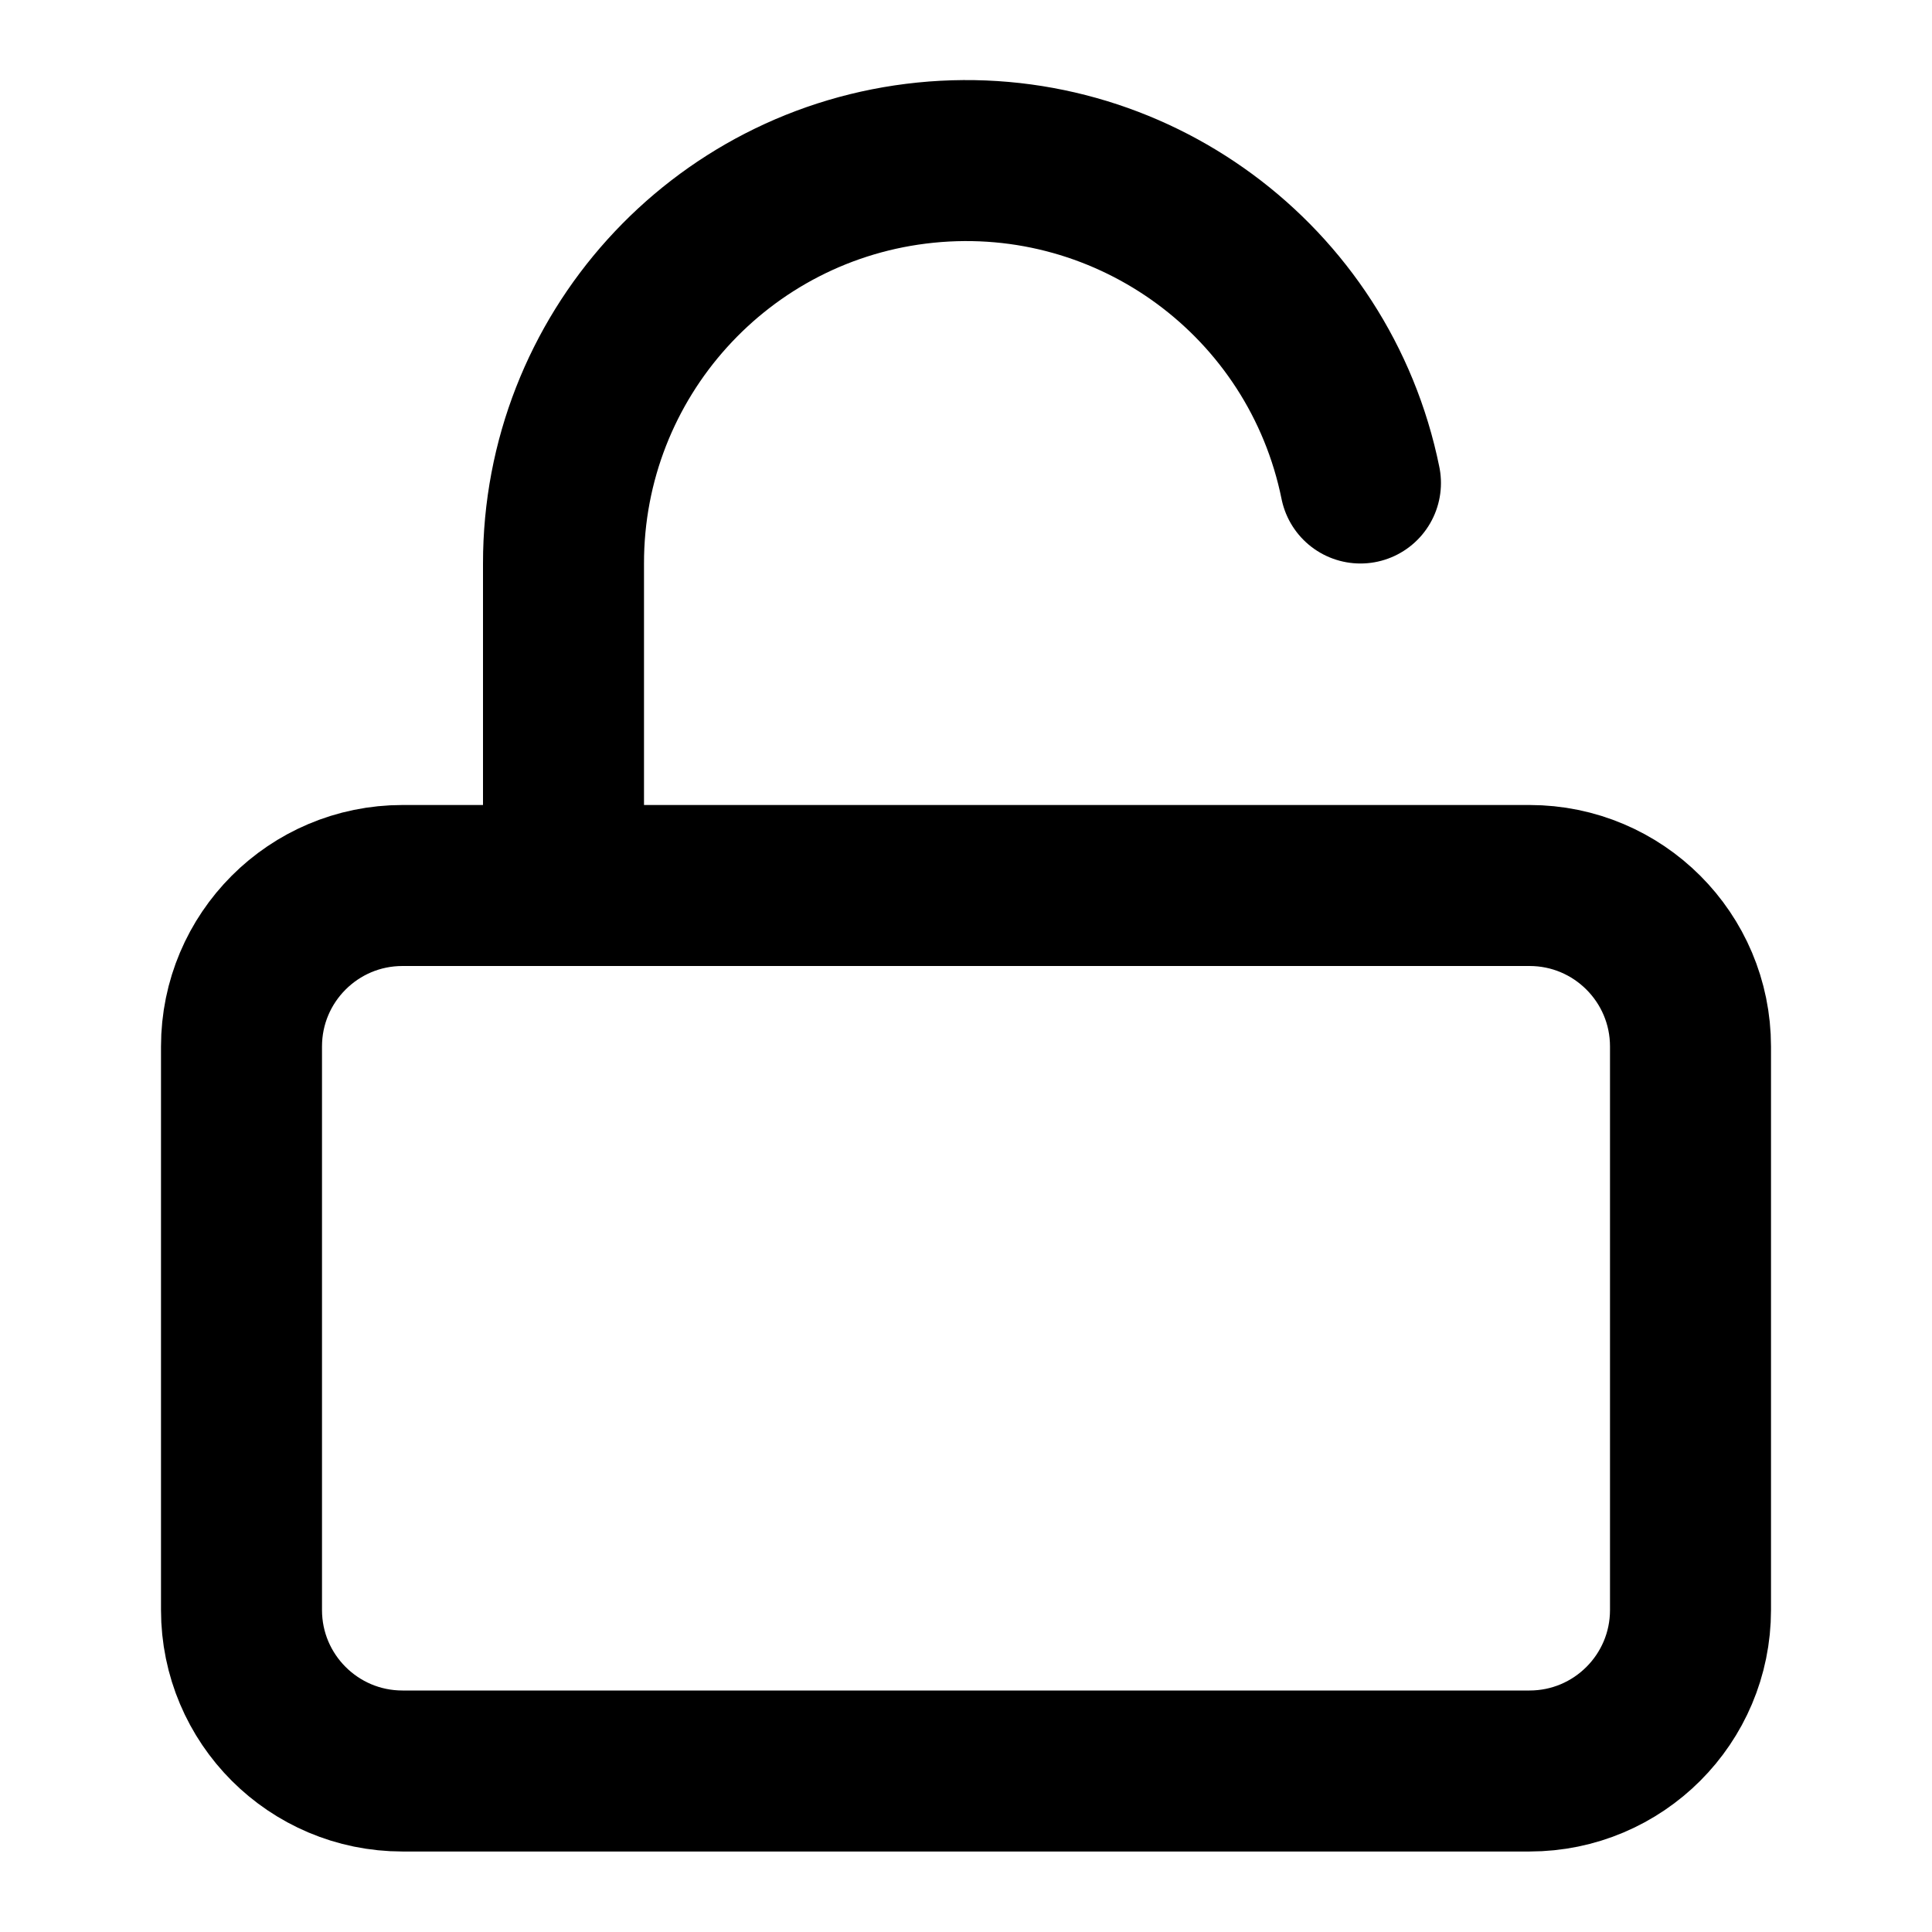
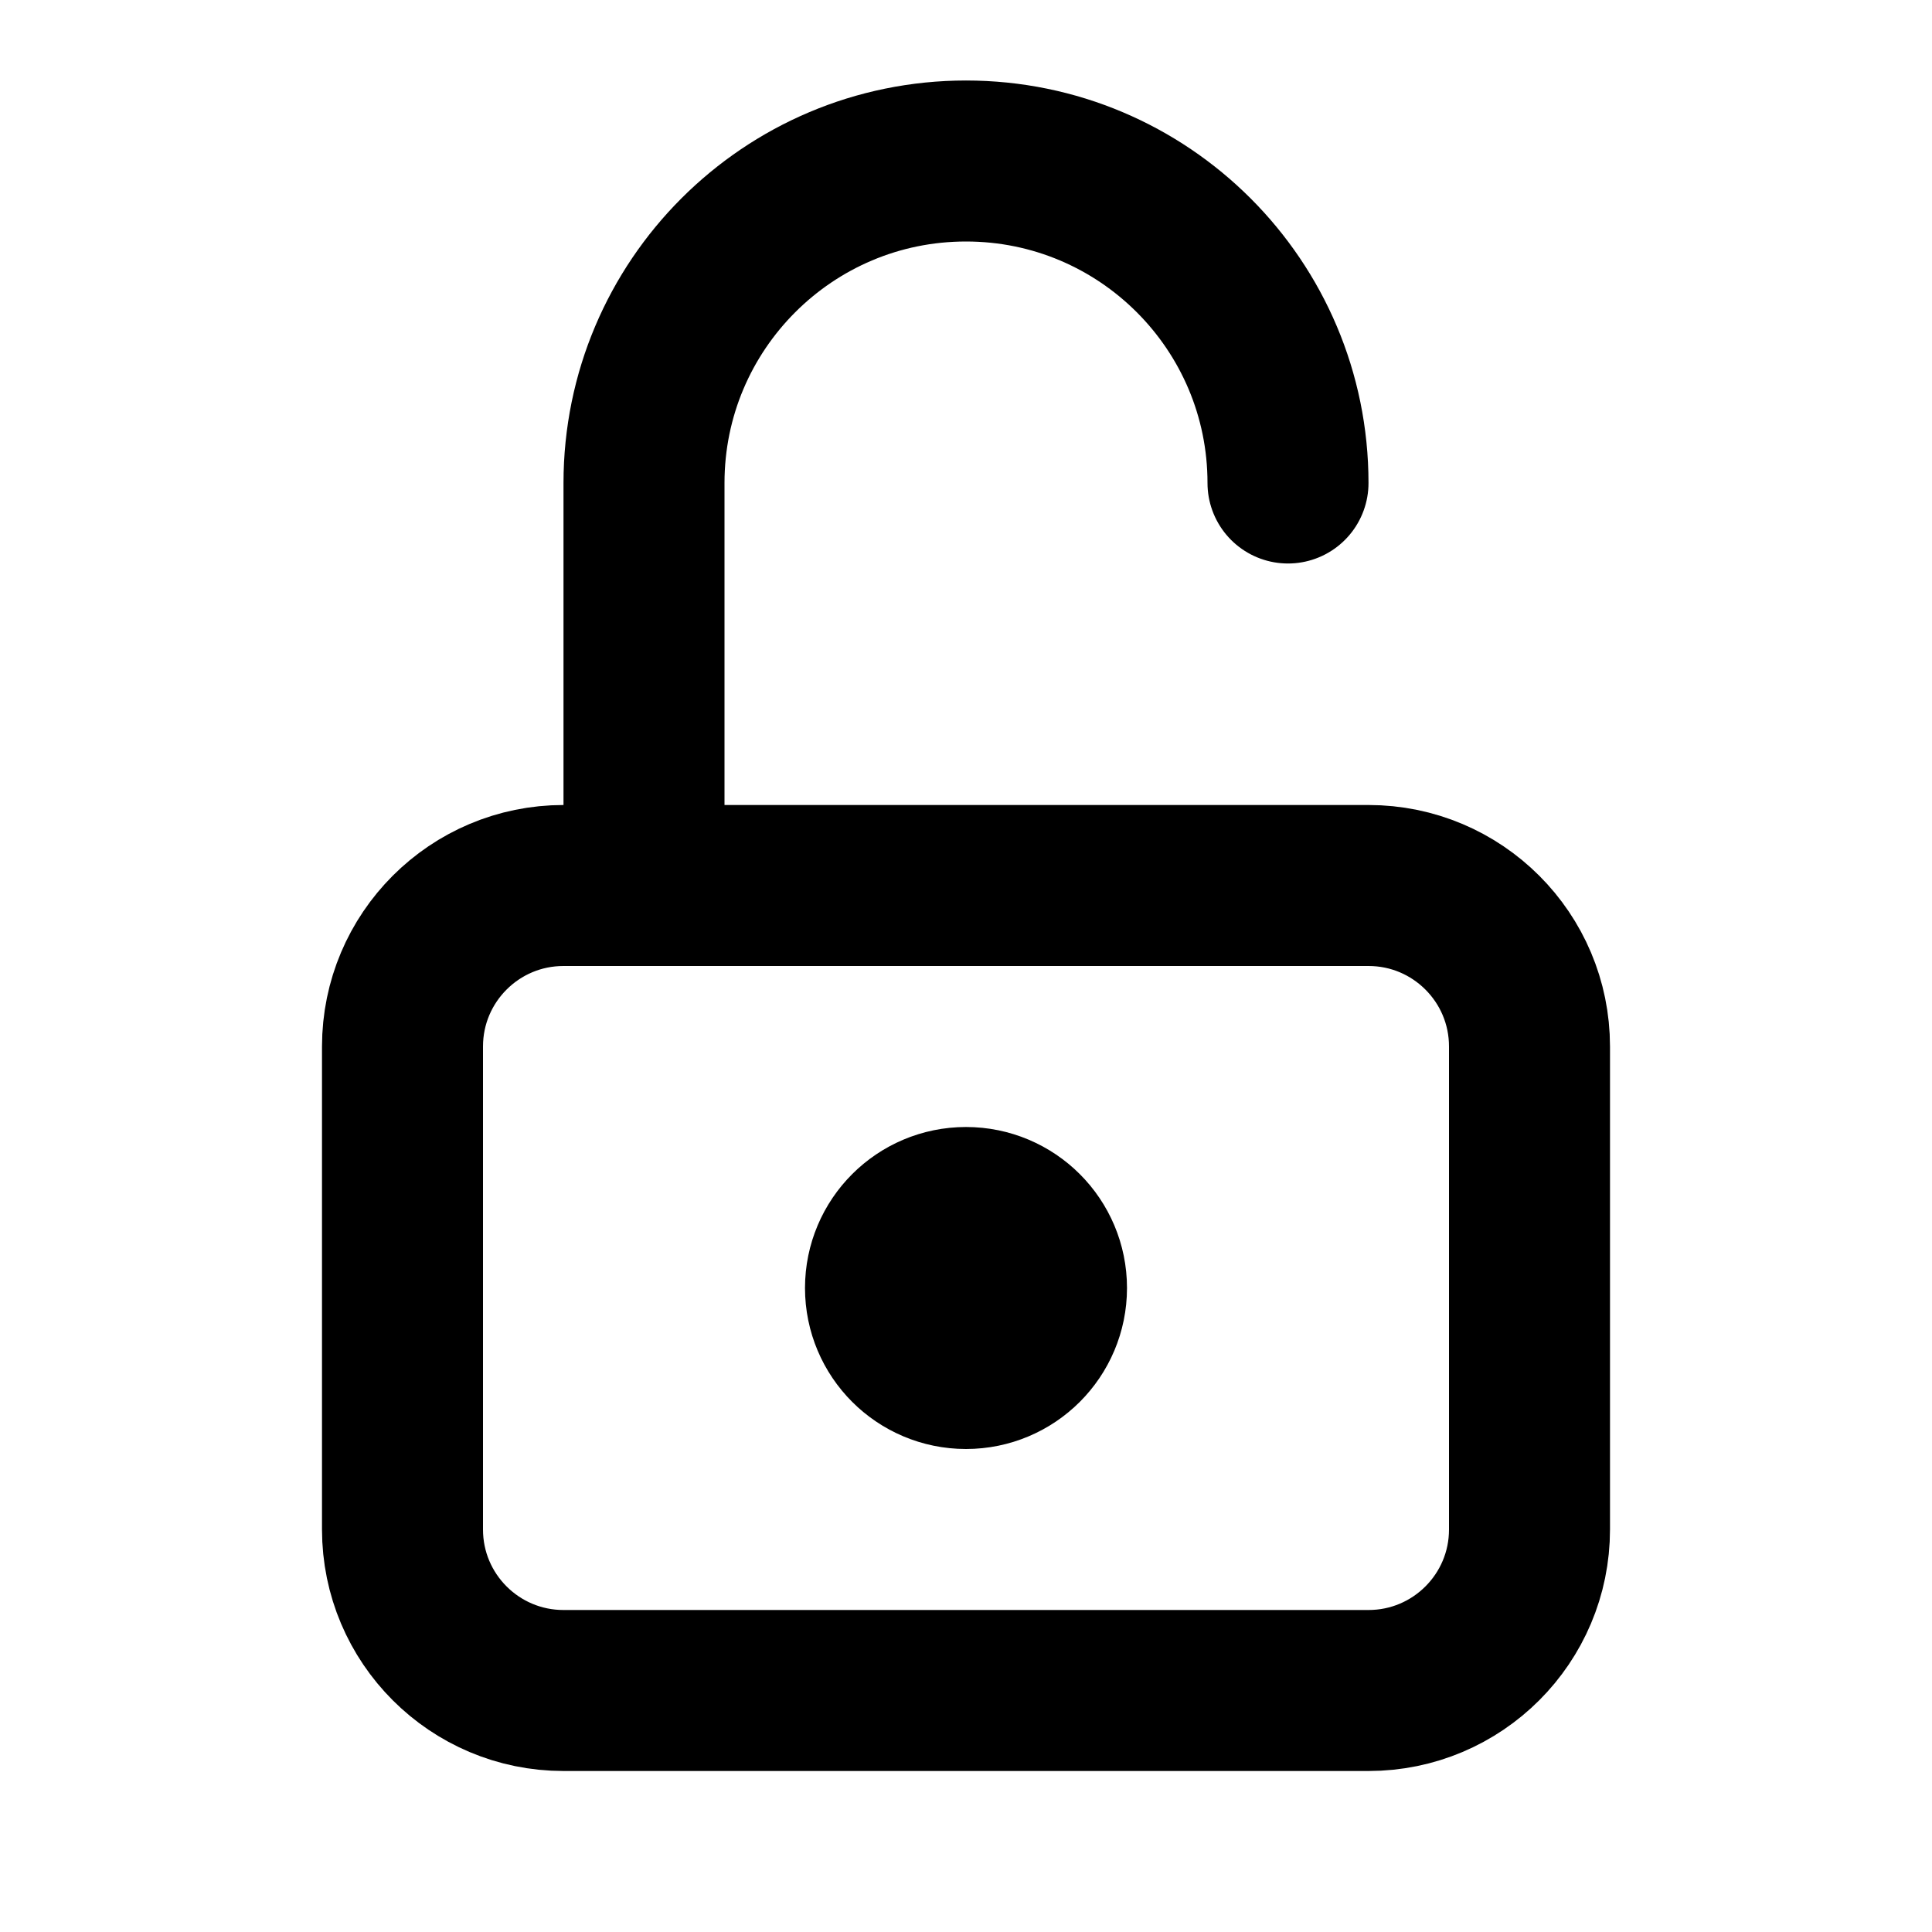
<svg xmlns="http://www.w3.org/2000/svg" width="24" height="24" viewBox="0 0 24 24" fill="none" stroke="currentColor" stroke-width="2" stroke-linecap="round" stroke-linejoin="round">
-   <rect width="18" height="11" x="3" y="11" rx="2" ry="2" />
-   <path d="M7 11V7a5 5 0 0 1 9.9-1" />
+   <path d="M5 13a2 2 0 0 1 2 -2h10a2 2 0 0 1 2 2v6a2 2 0 0 1 -2 2h-10a2 2 0 0 1 -2 -2l0 -6" />
+   <path d="M11 16a1 1 0 1 0 2 0a1 1 0 1 0 -2 0" />
+   <path d="M8 11v-5a4 4 0 0 1 8 0" />
</svg>
